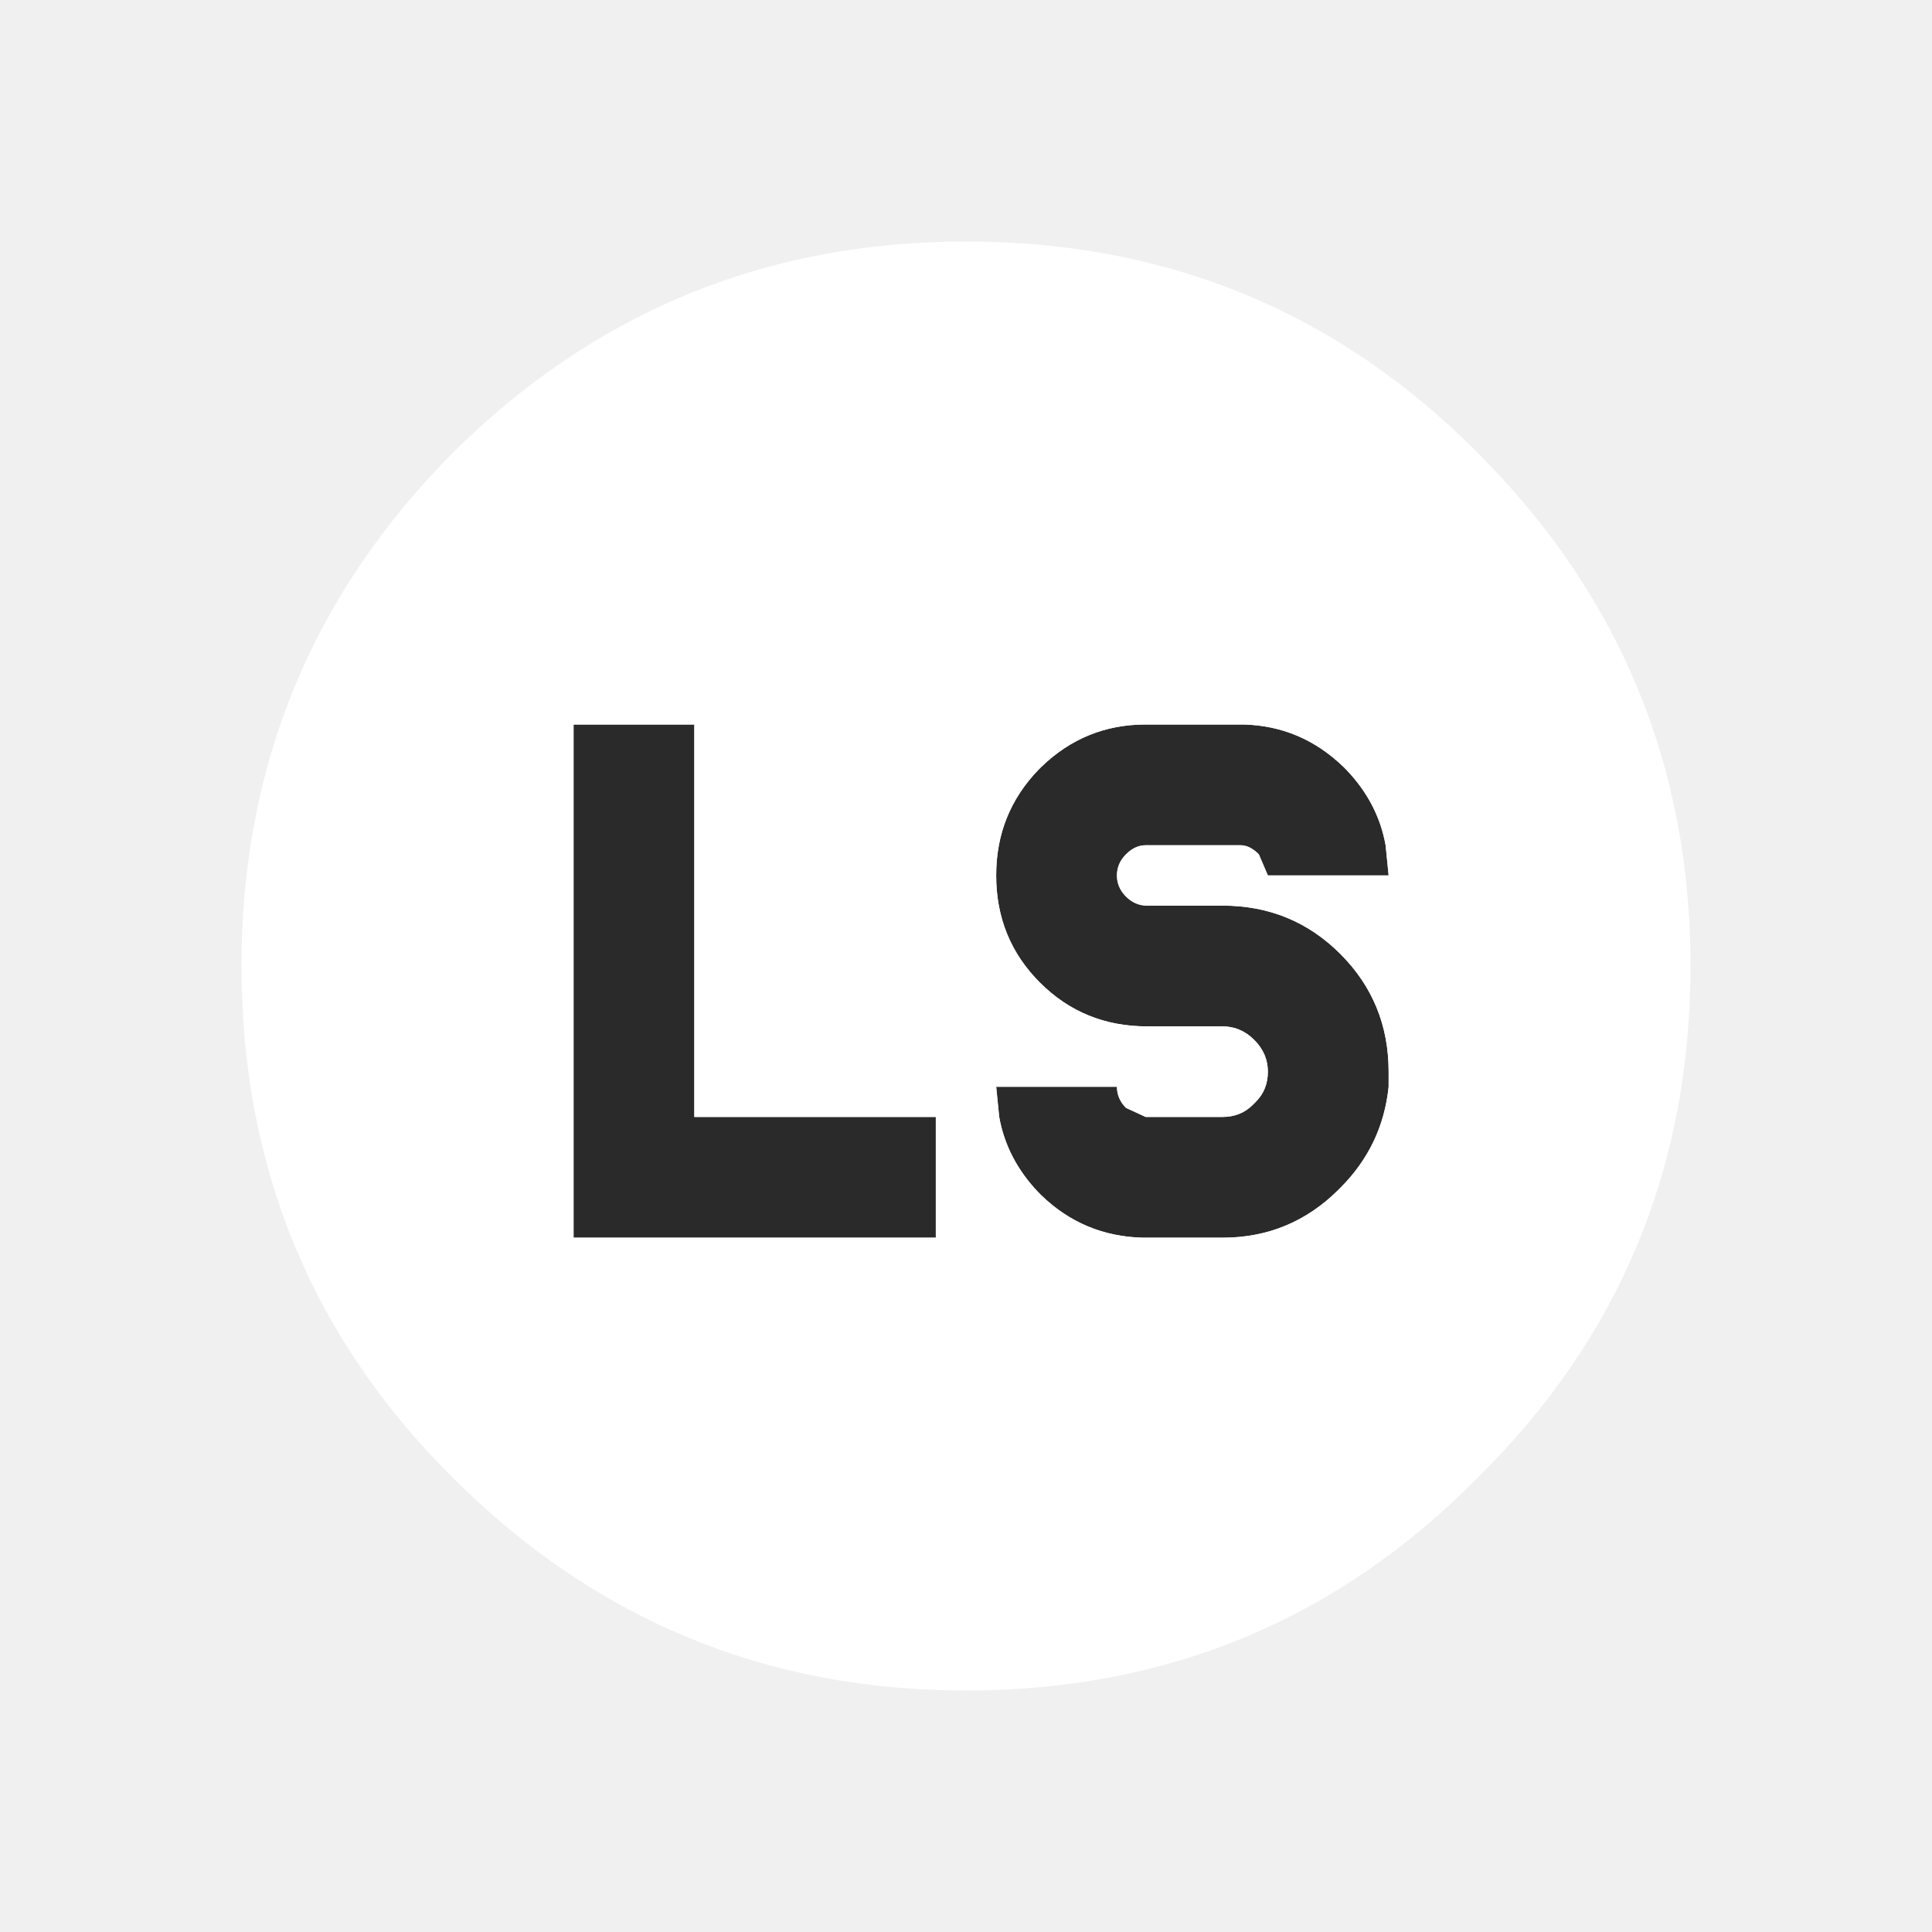
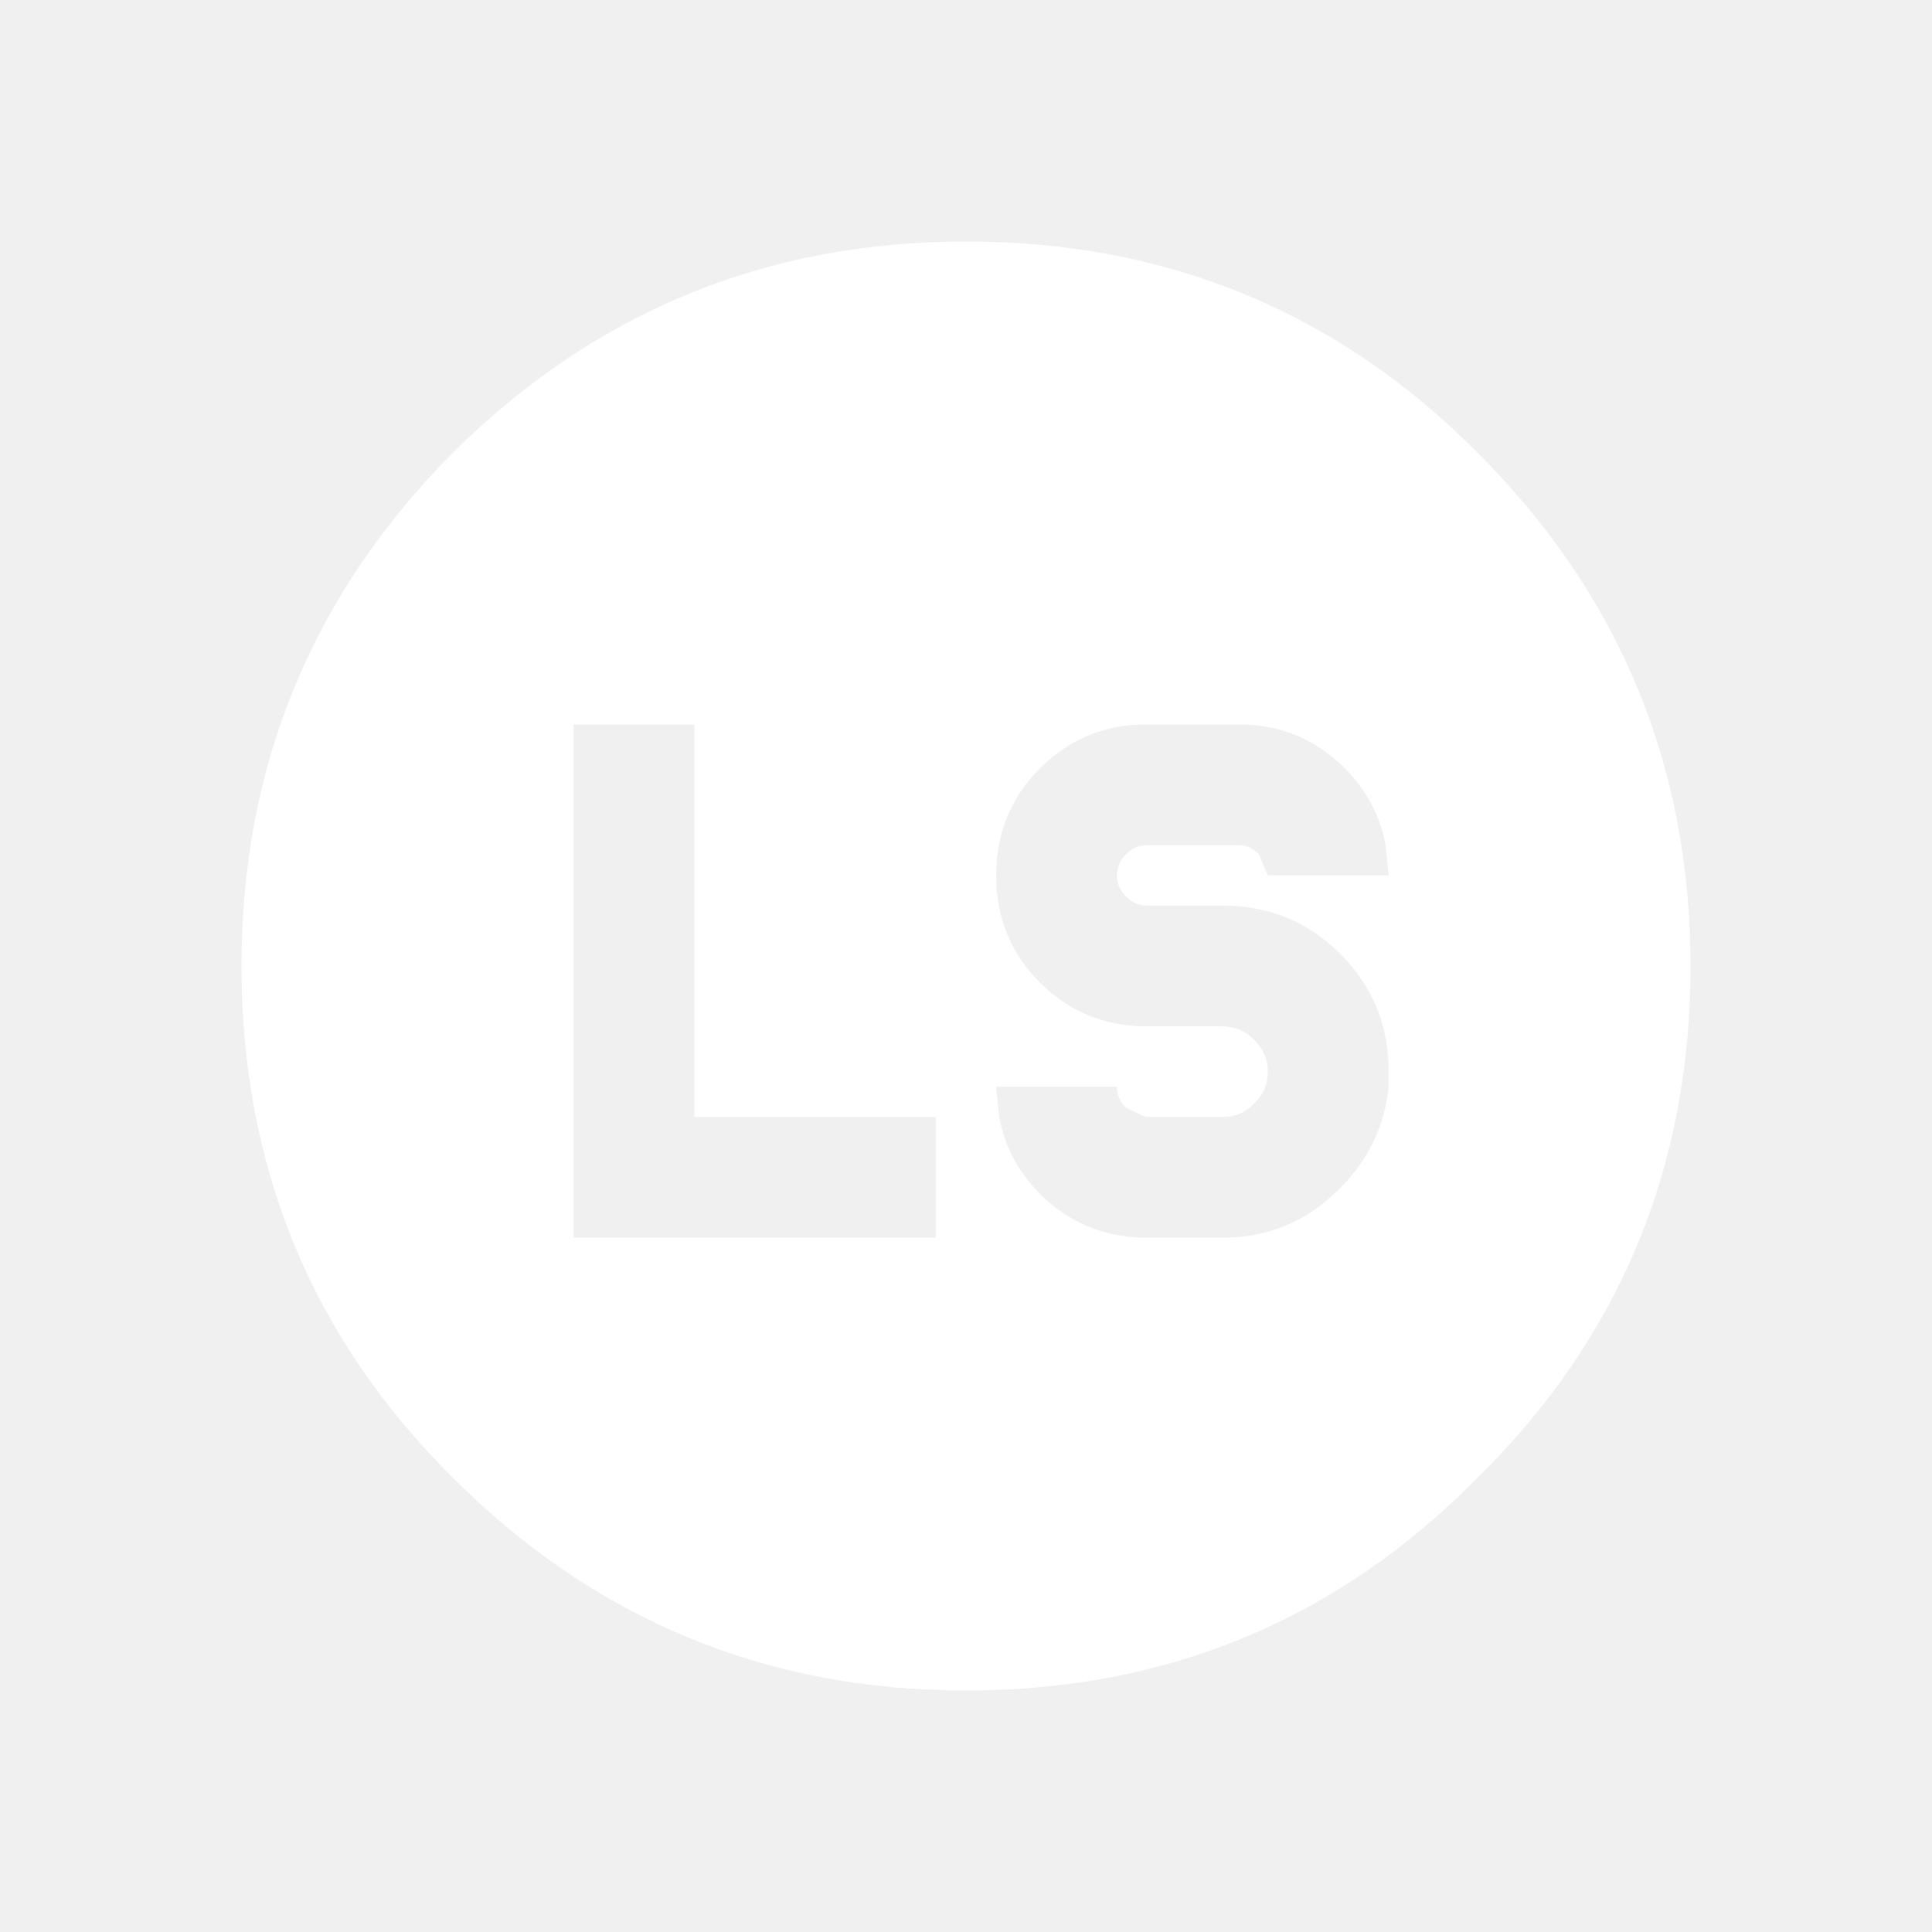
<svg xmlns="http://www.w3.org/2000/svg" width="64" height="64">
  <defs />
  <g>
-     <path stroke="none" fill="#2A2A2A" d="M41.5 36.6 Q41.1 37 40.5 37 L37.95 37 37.3 36.7 Q37 36.4 37 36 L33 36 33.1 37 Q33.35 38.4 34.4 39.5 L34.5 39.6 Q35.9 40.95 37.85 41 L40.5 41 Q42.75 41 44.35 39.4 L44.4 39.35 Q45.8 37.95 46 36 L46 35.5 Q46 33.2 44.4 31.6 42.8 30 40.5 30 L38 30 Q37.6 30 37.3 29.7 37 29.4 37 29 37 28.6 37.3 28.3 37.6 28 37.95 28 L41.1 28 Q41.4 28 41.7 28.3 L42 29 46 29 45.9 28 Q45.65 26.6 44.6 25.5 L44.5 25.4 Q43.1 24.05 41.2 24 L37.95 24 Q35.95 24 34.5 25.4 L34.4 25.5 Q33 26.95 33 29 33 31.1 34.45 32.55 35.9 34 38 34 L40.5 34 Q41.1 34 41.55 34.45 42 34.9 42 35.5 42 36.1 41.6 36.5 L41.5 36.6 M19 24 L19 41 31 41 31 37 23 37 23 24 19 24" />
    <path stroke="none" fill="#FFFFFF" d="M41.5 36.6 Q41.1 37 40.5 37 L37.95 37 37.3 36.7 Q37 36.4 37 36 L33 36 33.1 37 Q33.35 38.4 34.4 39.5 L34.5 39.6 Q35.9 40.95 37.85 41 L40.5 41 Q42.75 41 44.35 39.4 L44.4 39.35 Q45.8 37.95 46 36 L46 35.5 Q46 33.2 44.4 31.6 42.8 30 40.5 30 L38 30 Q37.6 30 37.3 29.7 37 29.4 37 29 37 28.6 37.3 28.3 37.6 28 37.95 28 L41.1 28 Q41.4 28 41.7 28.3 L42 29 46 29 45.9 28 Q45.65 26.6 44.6 25.5 L44.5 25.4 Q43.1 24.05 41.2 24 L37.95 24 Q35.95 24 34.5 25.4 L34.4 25.5 Q33 26.95 33 29 33 31.1 34.45 32.55 35.9 34 38 34 L40.5 34 Q41.1 34 41.55 34.45 42 34.9 42 35.5 42 36.1 41.6 36.5 L41.5 36.6 M56 32 Q56 42 48.95 48.95 42 56 32 56 22.05 56 15 48.95 8 42 8 32 8 22.05 15 15 22.05 8 32 8 42 8 48.95 15 56 22.05 56 32 M19 24 L19 41 31 41 31 37 23 37 23 24 19 24" />
  </g>
</svg>
